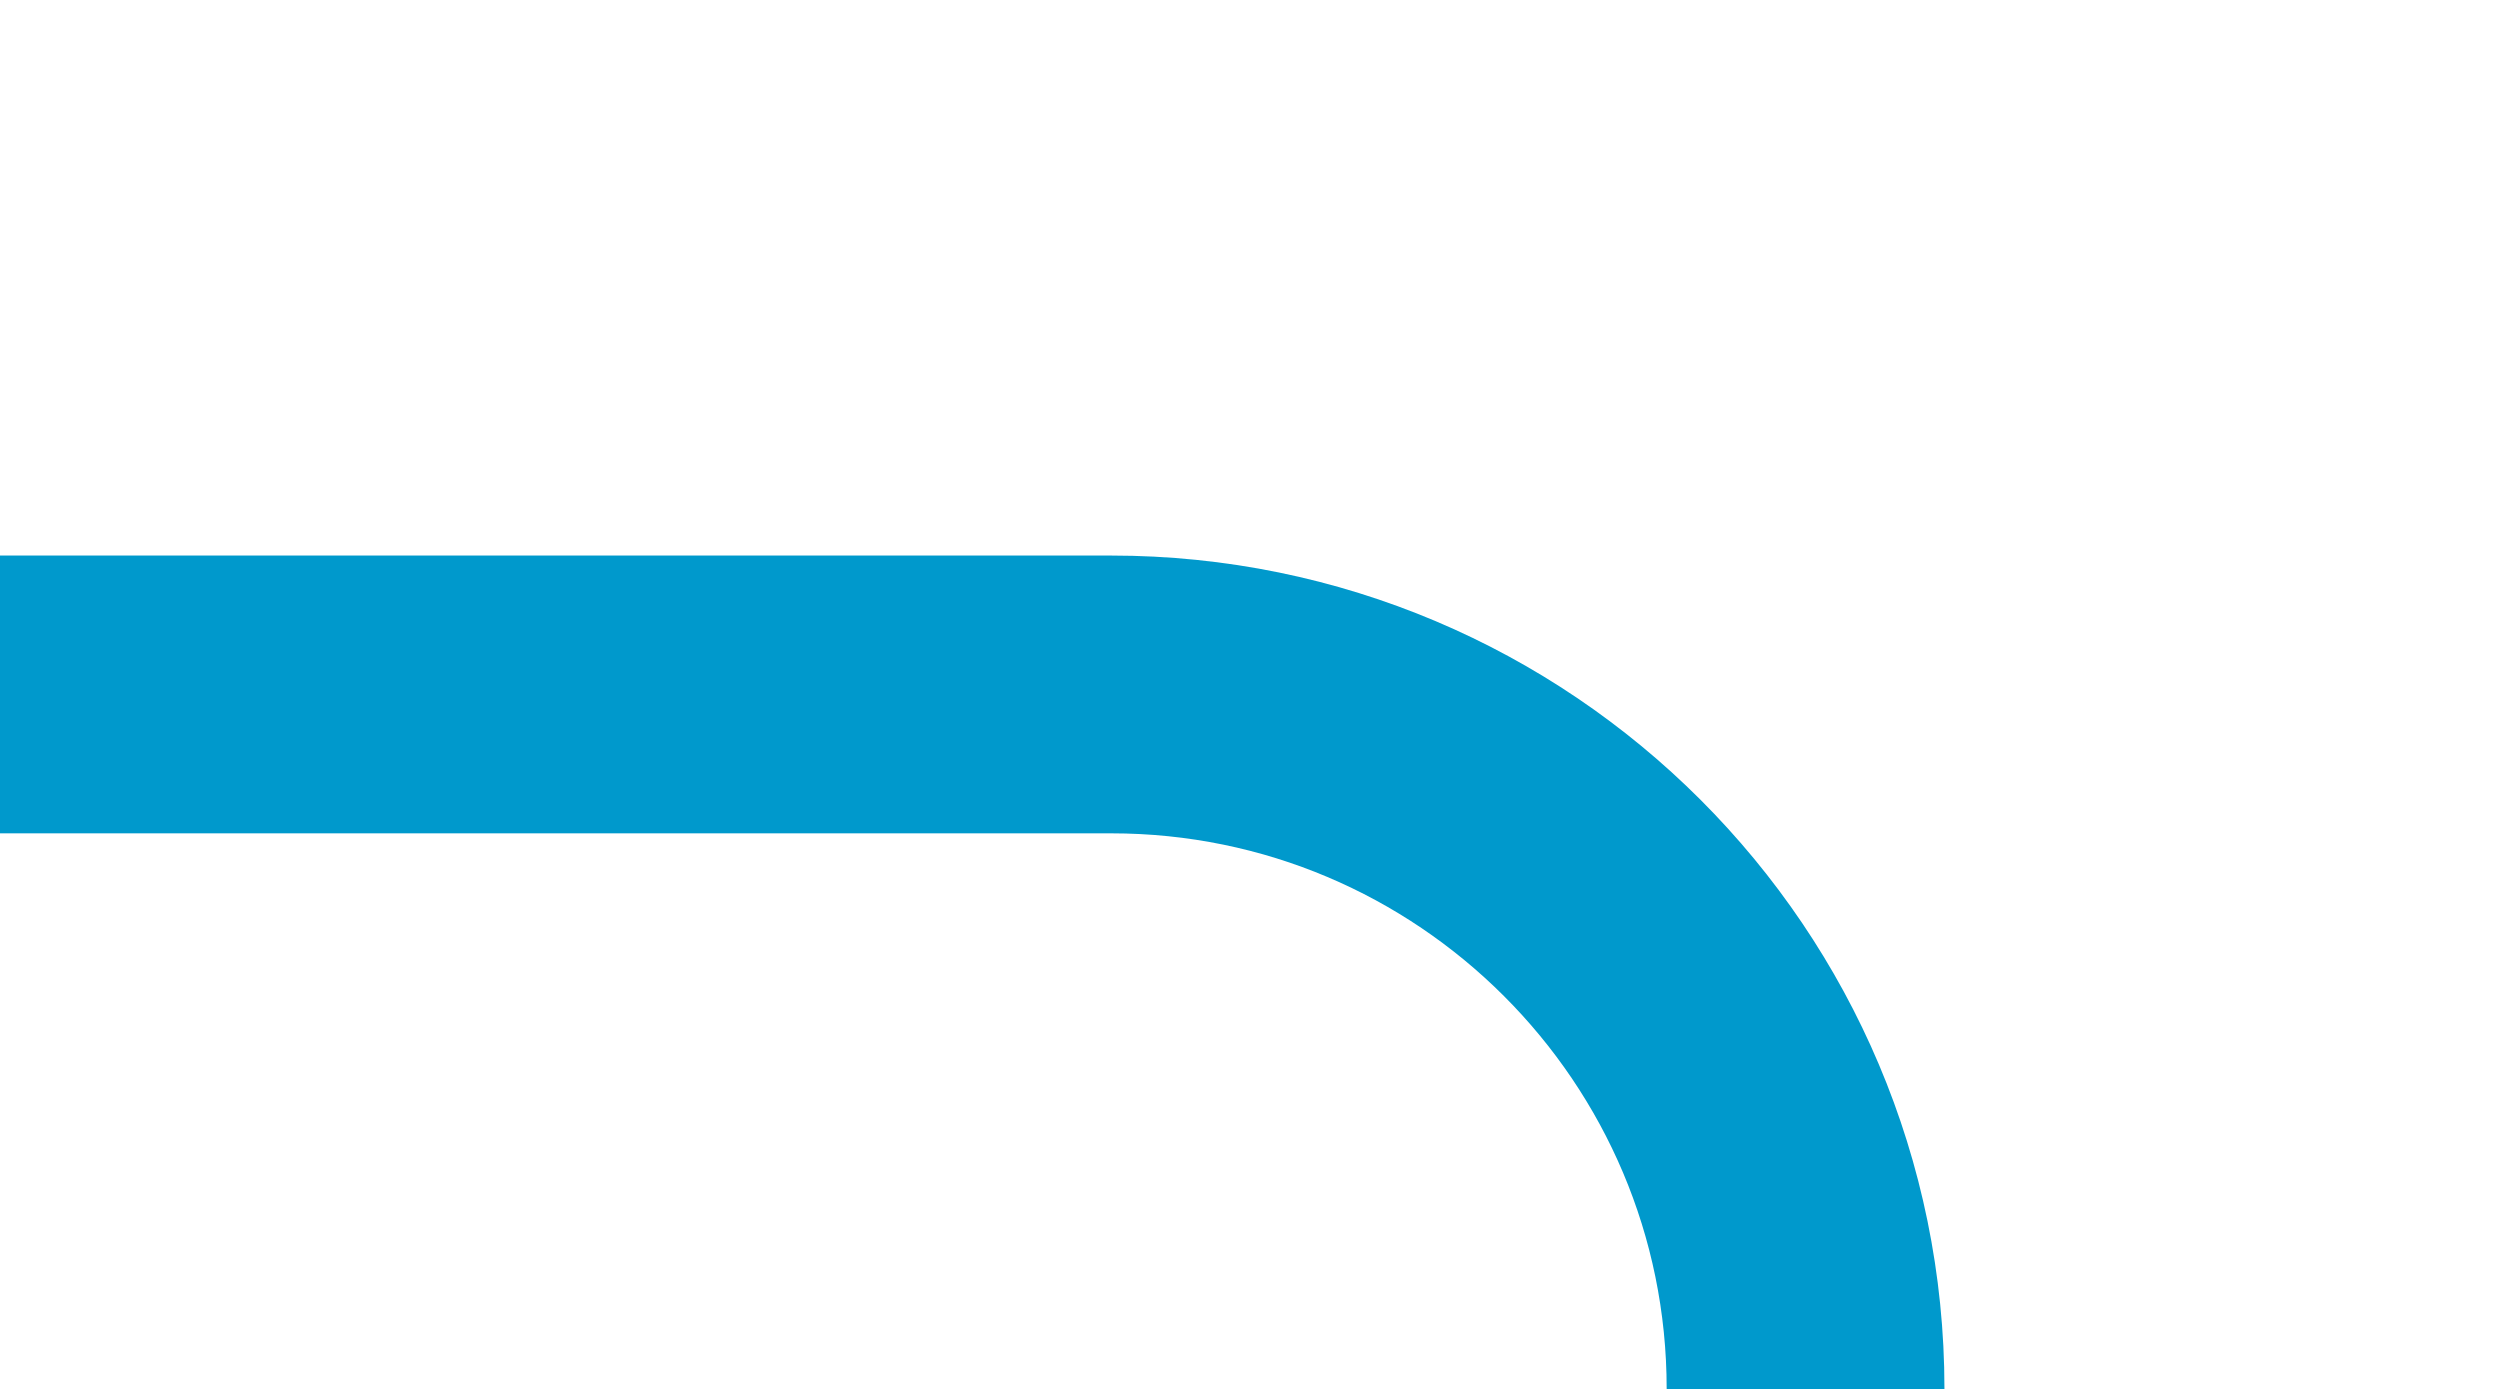
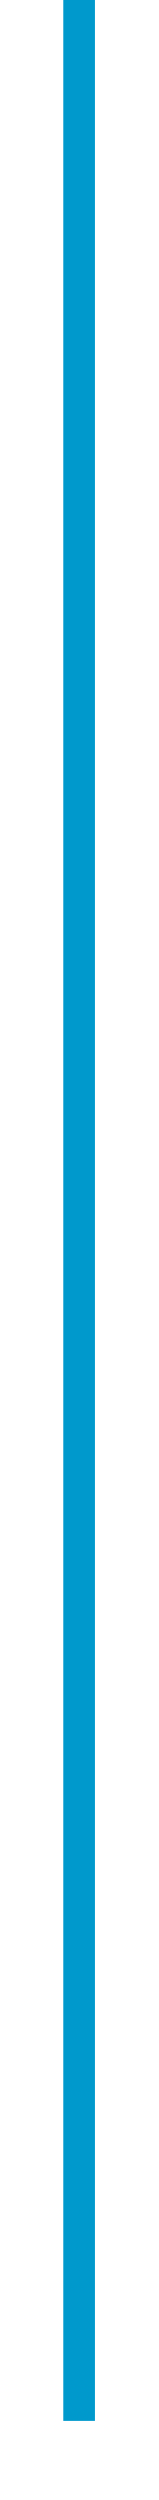
- <svg xmlns="http://www.w3.org/2000/svg" version="1.1" width="18px" height="10px" preserveAspectRatio="xMinYMid meet" viewBox="817 343  18 8">
-   <path d="M 817 347  L 825 347  A 5 5 0 0 1 830 352 L 830 644  A 5 5 0 0 0 835 649 L 858 649  " stroke-width="2" stroke="#0099cc" fill="none" />
+ <svg xmlns="http://www.w3.org/2000/svg" version="1.1" width="10px" height="158px" preserveAspectRatio="xMidYMin meet" viewBox="522 337  8 158">
+   <path d="M 526 337  L 526 490  " stroke-width="2" stroke="#0099cc" fill="none" />
</svg>
